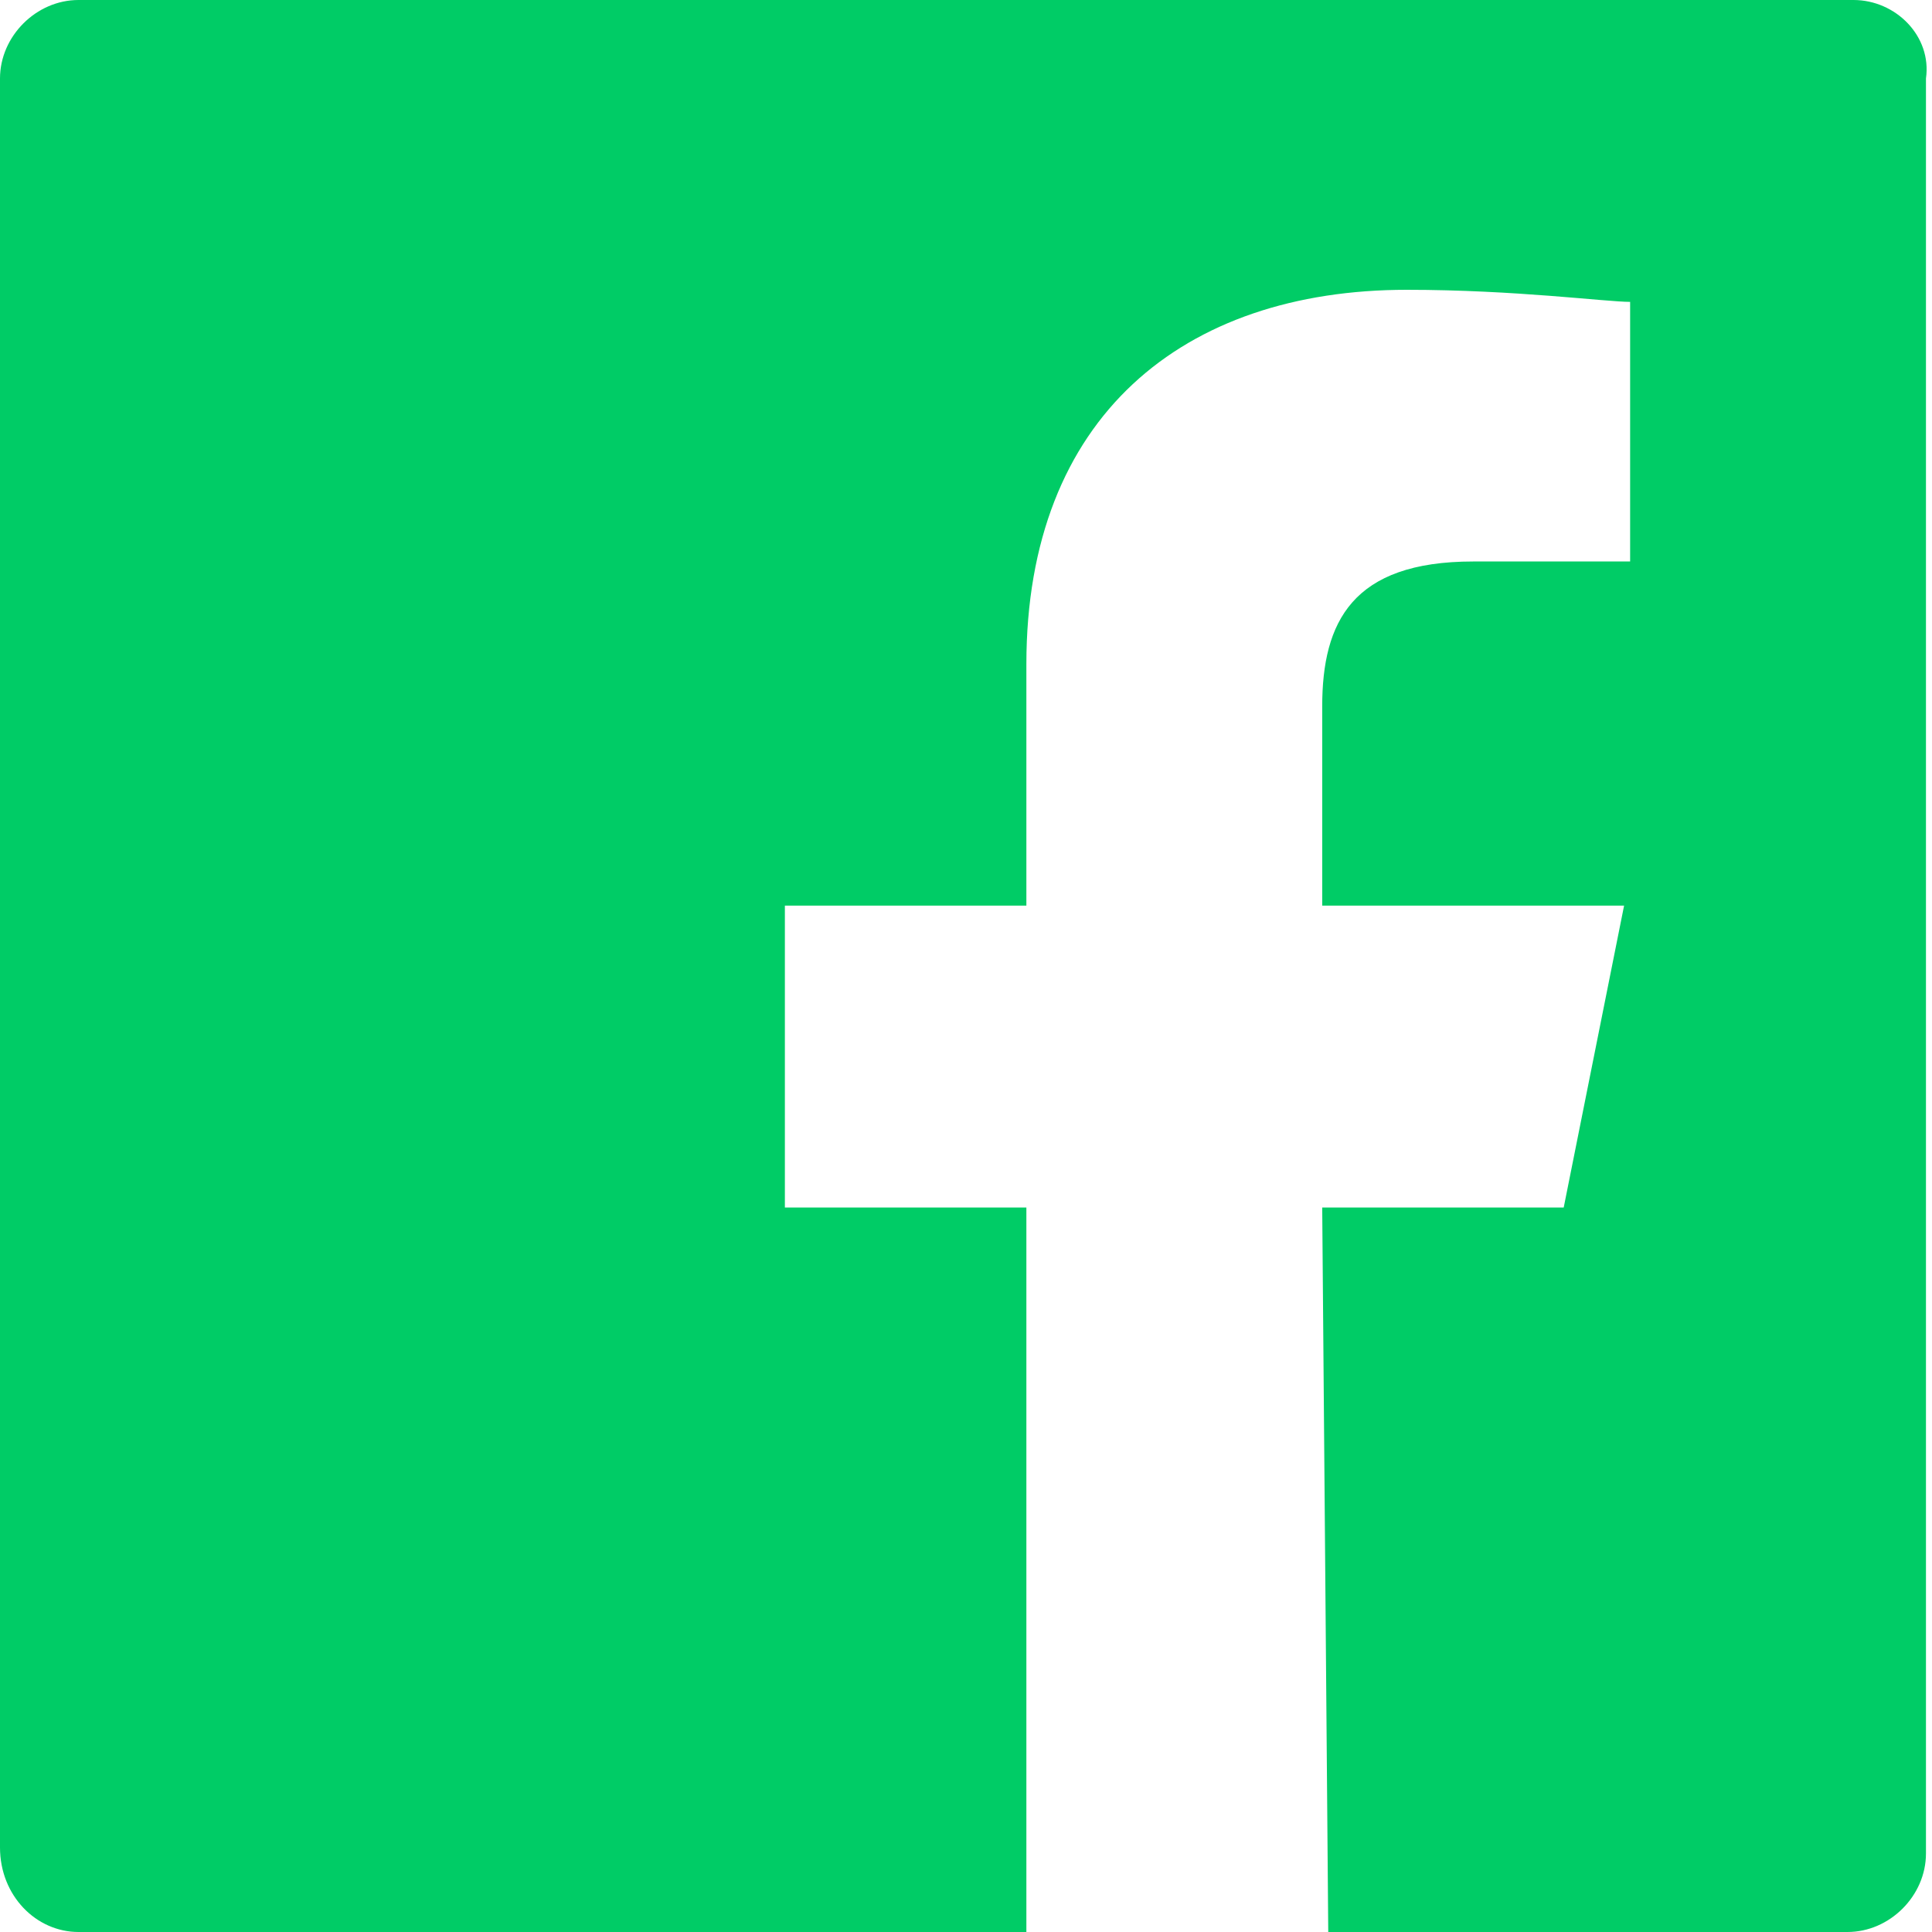
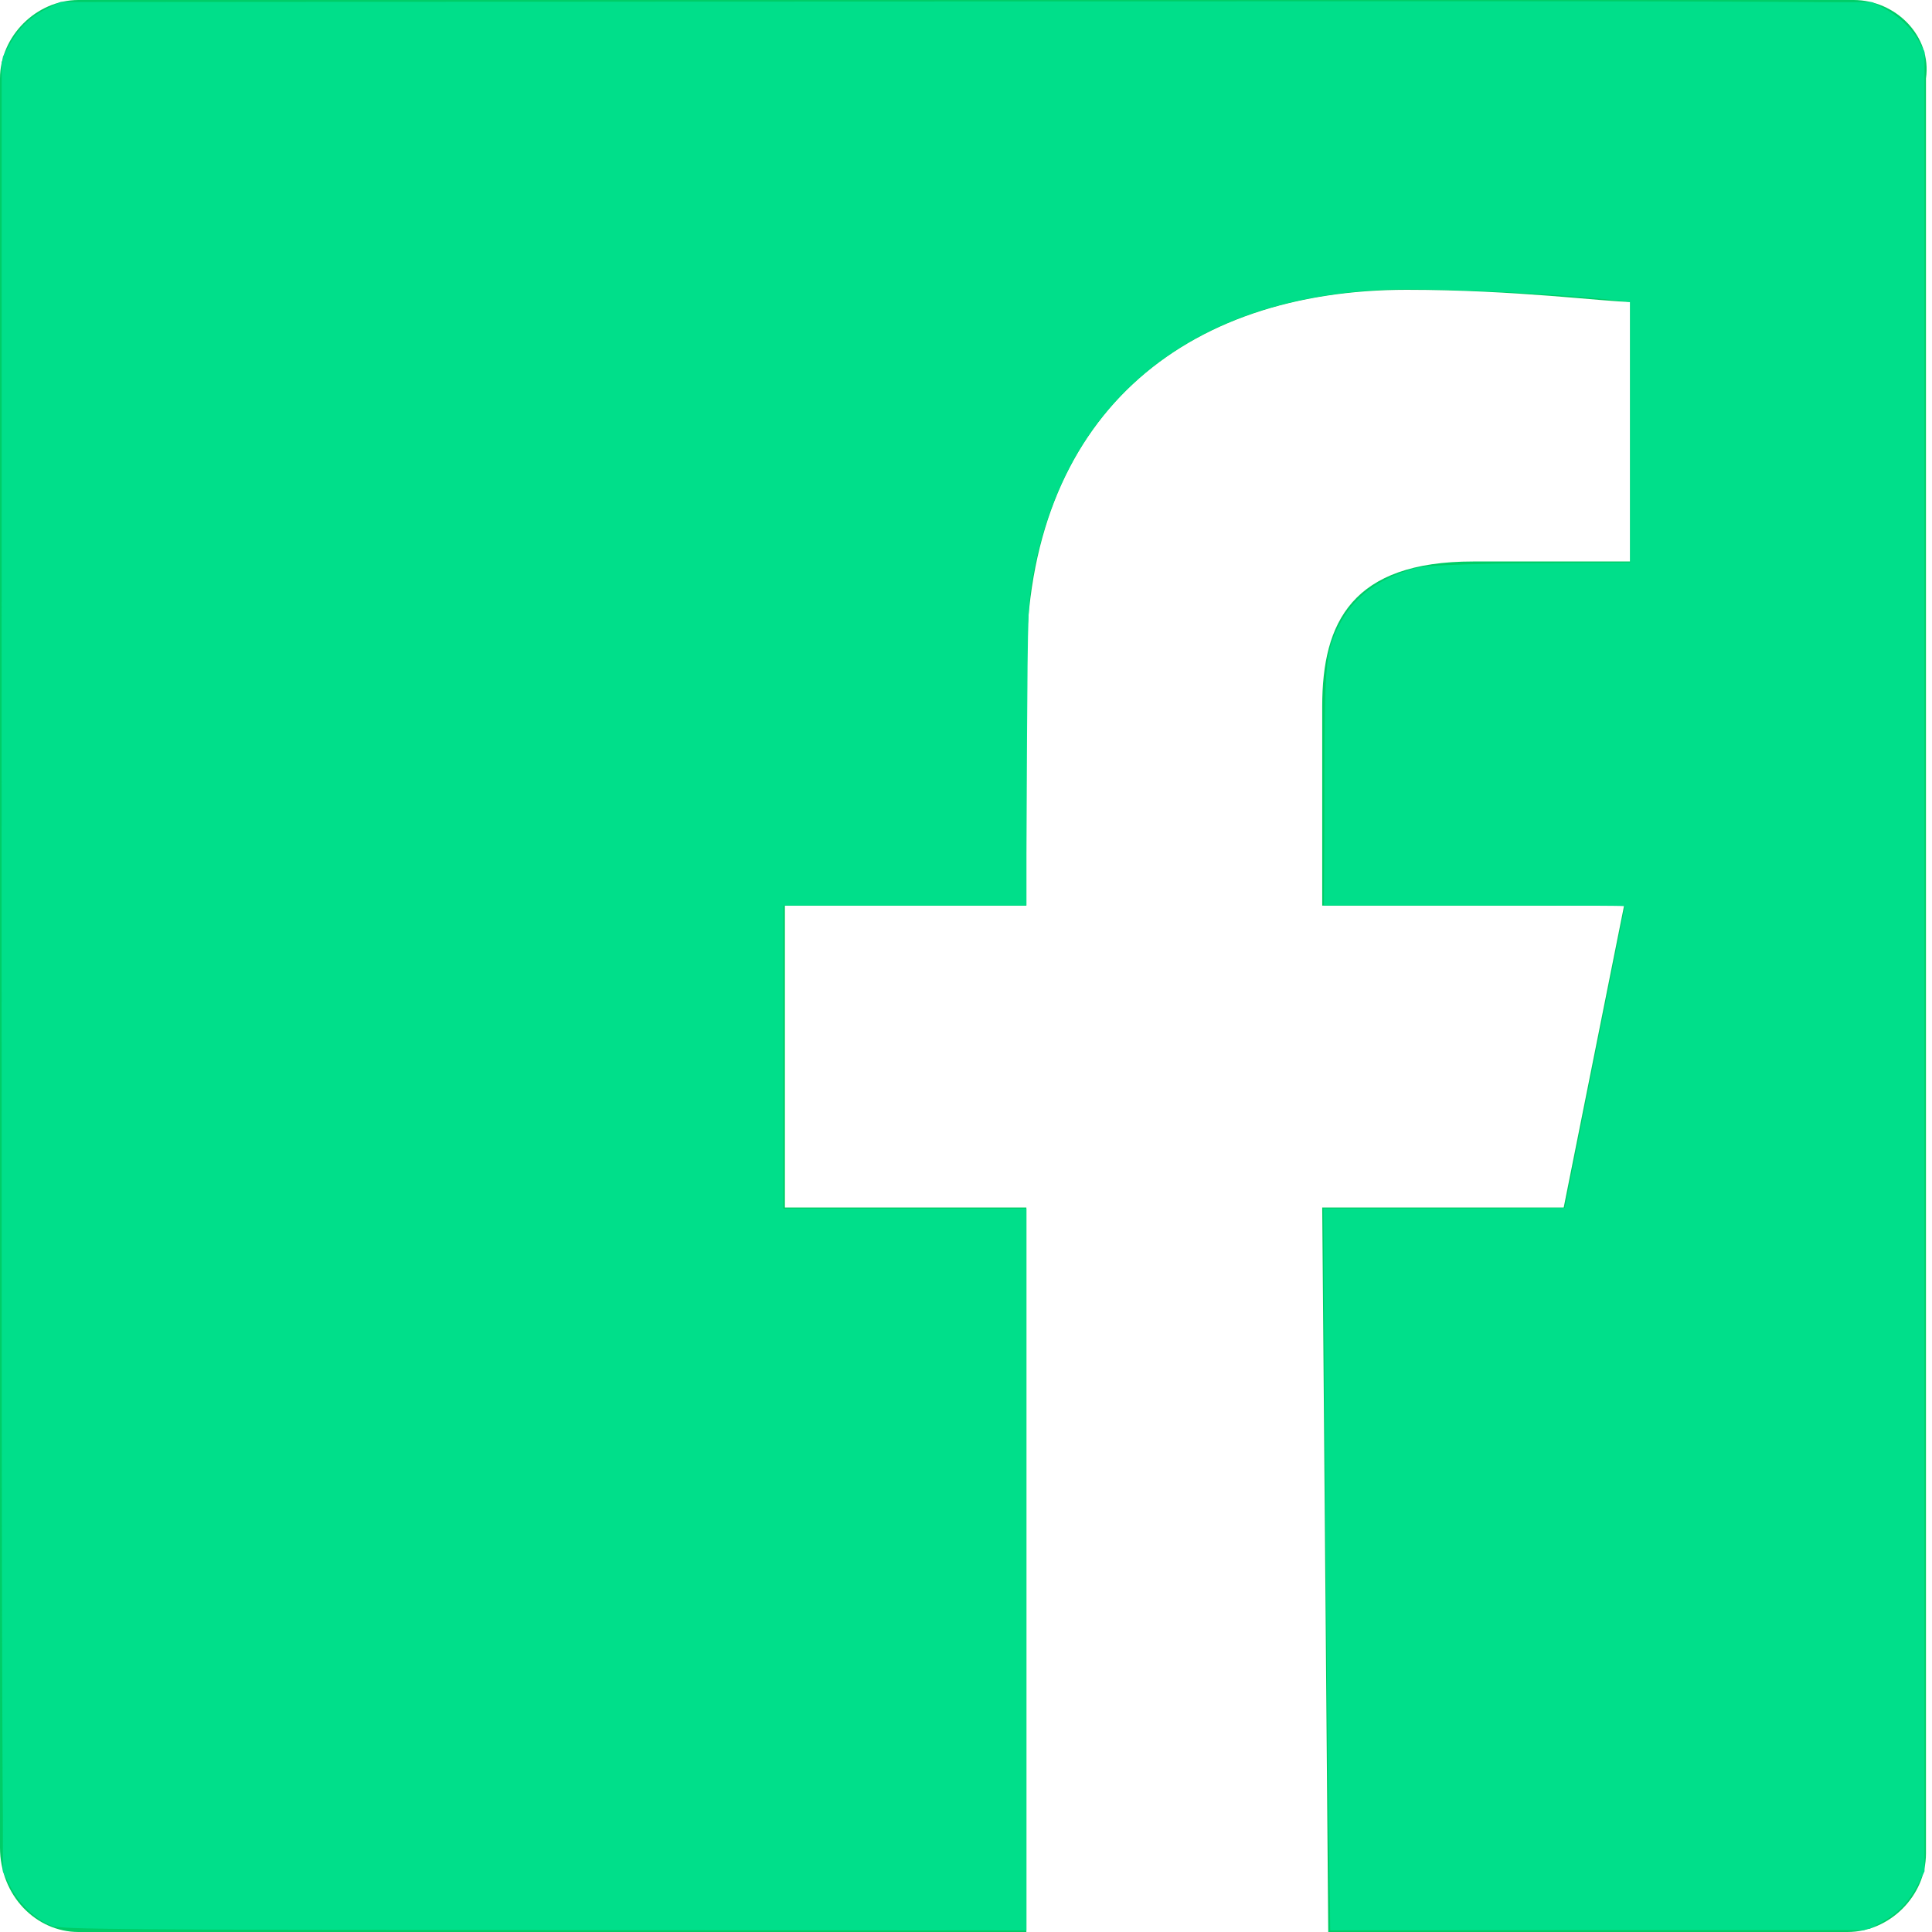
<svg xmlns="http://www.w3.org/2000/svg" version="1.1" id="Layer_1" x="0px" y="0px" width="32px" height="32px" viewBox="0 0 32 32" enable-background="new 0 0 32 32" xml:space="preserve">
  <defs id="defs4183" />
  <path id="White_2_" fill="#444444" d="M30.7,0H1.3C0.6,0,0,0.6,0,1.3v29.3C0,31.4,0.6,32,1.3,32H17V20h-4v-5h4v-4  c0-4.1,2.6-6.2,6.3-6.2C25.1,4.8,26.6,5,27,5v4.3l-2.6,0c-2,0-2.5,1-2.5,2.4V15h5l-1,5h-4l0.1,12h8.6c0.7,0,1.3-0.6,1.3-1.3V1.3  C32,0.6,31.4,0,30.7,0z" style="fill:#00cc66;fill-opacity:1" />
+   <path style="opacity:0.97;fill:#00df8a;fill-opacity:1;stroke:none;stroke-width:15;stroke-miterlimit:4;stroke-dasharray:none;stroke-opacity:1" d="m 0.863,31.899 c -0.26,-0.092 -0.553,-0.369 -0.694,-0.656 l -0.122,-0.247 0,-15.026 0,-15.026 0.098,-0.183 C 0.299,0.474 0.488,0.286 0.754,0.155 L 1,0.035 15.917,0.024 c 13.092,-0.01 14.943,-0.003 15.138,0.053 0.264,0.077 0.587,0.345 0.724,0.602 l 0.096,0.179 0,15.069 0,15.069 -0.098,0.196 c -0.147,0.296 -0.323,0.486 -0.58,0.628 l -0.232,0.128 -4.465,0.012 -4.465,0.012 -0.028,-1.787 c -0.015,-0.983 -0.041,-3.672 -0.056,-5.976 l -0.028,-4.189 1.998,0 c 1.099,0 1.998,-0.005 1.998,-0.012 0,-0.006 0.224,-1.131 0.498,-2.5 0.274,-1.368 0.498,-2.493 0.498,-2.5 0,-0.006 -1.12,-0.012 -2.49,-0.012 l -2.49,0 7.54e-4,-1.916 c 8.31e-4,-2.121 0.018,-2.302 0.263,-2.761 0.232,-0.436 0.625,-0.73 1.197,-0.895 0.208,-0.06 0.53,-0.075 1.928,-0.09 l 1.678,-0.018 0,-2.158 0,-2.158 -0.227,-0.026 C 25.513,4.828 23.26,4.745 22.521,4.816 20.87,4.974 19.6,5.514 18.644,6.463 c -0.845,0.839 -1.389,1.991 -1.578,3.341 -0.053,0.379 -0.066,0.953 -0.066,2.833 l 0,2.358 -2.014,0 -2.014,0 0,2.512 0,2.512 2.014,0 2.014,0 0,5.976 0,5.976 -7.978,-0.003 c -6.927,-0.003 -8.002,-0.012 -8.159,-0.067 z" id="path4133" />
+   <path style="opacity:0.97;fill:#00df8a;fill-opacity:1;stroke:none;stroke-width:15;stroke-miterlimit:4;stroke-dasharray:none;stroke-opacity:1" d="M 1.455,31.929 C 0.833,31.905 0.825,31.903 0.623,31.763 0.383,31.596 0.168,31.302 0.085,31.026 0.036,30.862 0.026,28.387 0.026,15.93 L 0.027,1.031 0.131,0.807 c 0.129,-0.278 0.377,-0.53 0.656,-0.667 l 0.213,-0.105 15.004,0 15.004,0 0.178,0.095 c 0.264,0.141 0.437,0.301 0.57,0.526 l 0.118,0.201 0,15.069 0,15.069 -0.108,0.211 c -0.146,0.286 -0.395,0.532 -0.664,0.658 l -0.224,0.104 -4.421,4.33e-4 -4.421,4.33e-4 -0.028,-1.916 c -0.016,-1.054 -0.041,-3.743 -0.057,-5.976 l -0.029,-4.06 1.999,0 c 1.099,-2e-5 1.999,-0.005 1.999,-0.012 0,-0.006 0.224,-1.131 0.498,-2.5 0.274,-1.368 0.498,-2.493 0.498,-2.5 0,-0.006 -1.122,-0.012 -2.494,-0.012 l -2.494,0 0.018,-2.024 c 0.017,-1.93 0.022,-2.038 0.111,-2.306 C 22.244,10.104 22.584,9.744 23.149,9.514 23.495,9.372 24.112,9.329 25.845,9.325 l 1.158,-0.003 0,-2.16 0,-2.16 -0.227,-0.027 C 25.787,4.859 23.602,4.758 22.889,4.797 c -1.388,0.076 -2.532,0.418 -3.461,1.036 -1.204,0.802 -1.971,2.001 -2.306,3.609 -0.093,0.446 -0.098,0.575 -0.113,3.01 l -0.016,2.544 -2.011,0 -2.011,0 0,2.512 0,2.512 2.014,0 2.014,0 0,5.976 0,5.976 -7.459,-0.008 c -4.102,-0.004 -7.741,-0.019 -8.087,-0.032 z" id="path4135" />
</svg>
